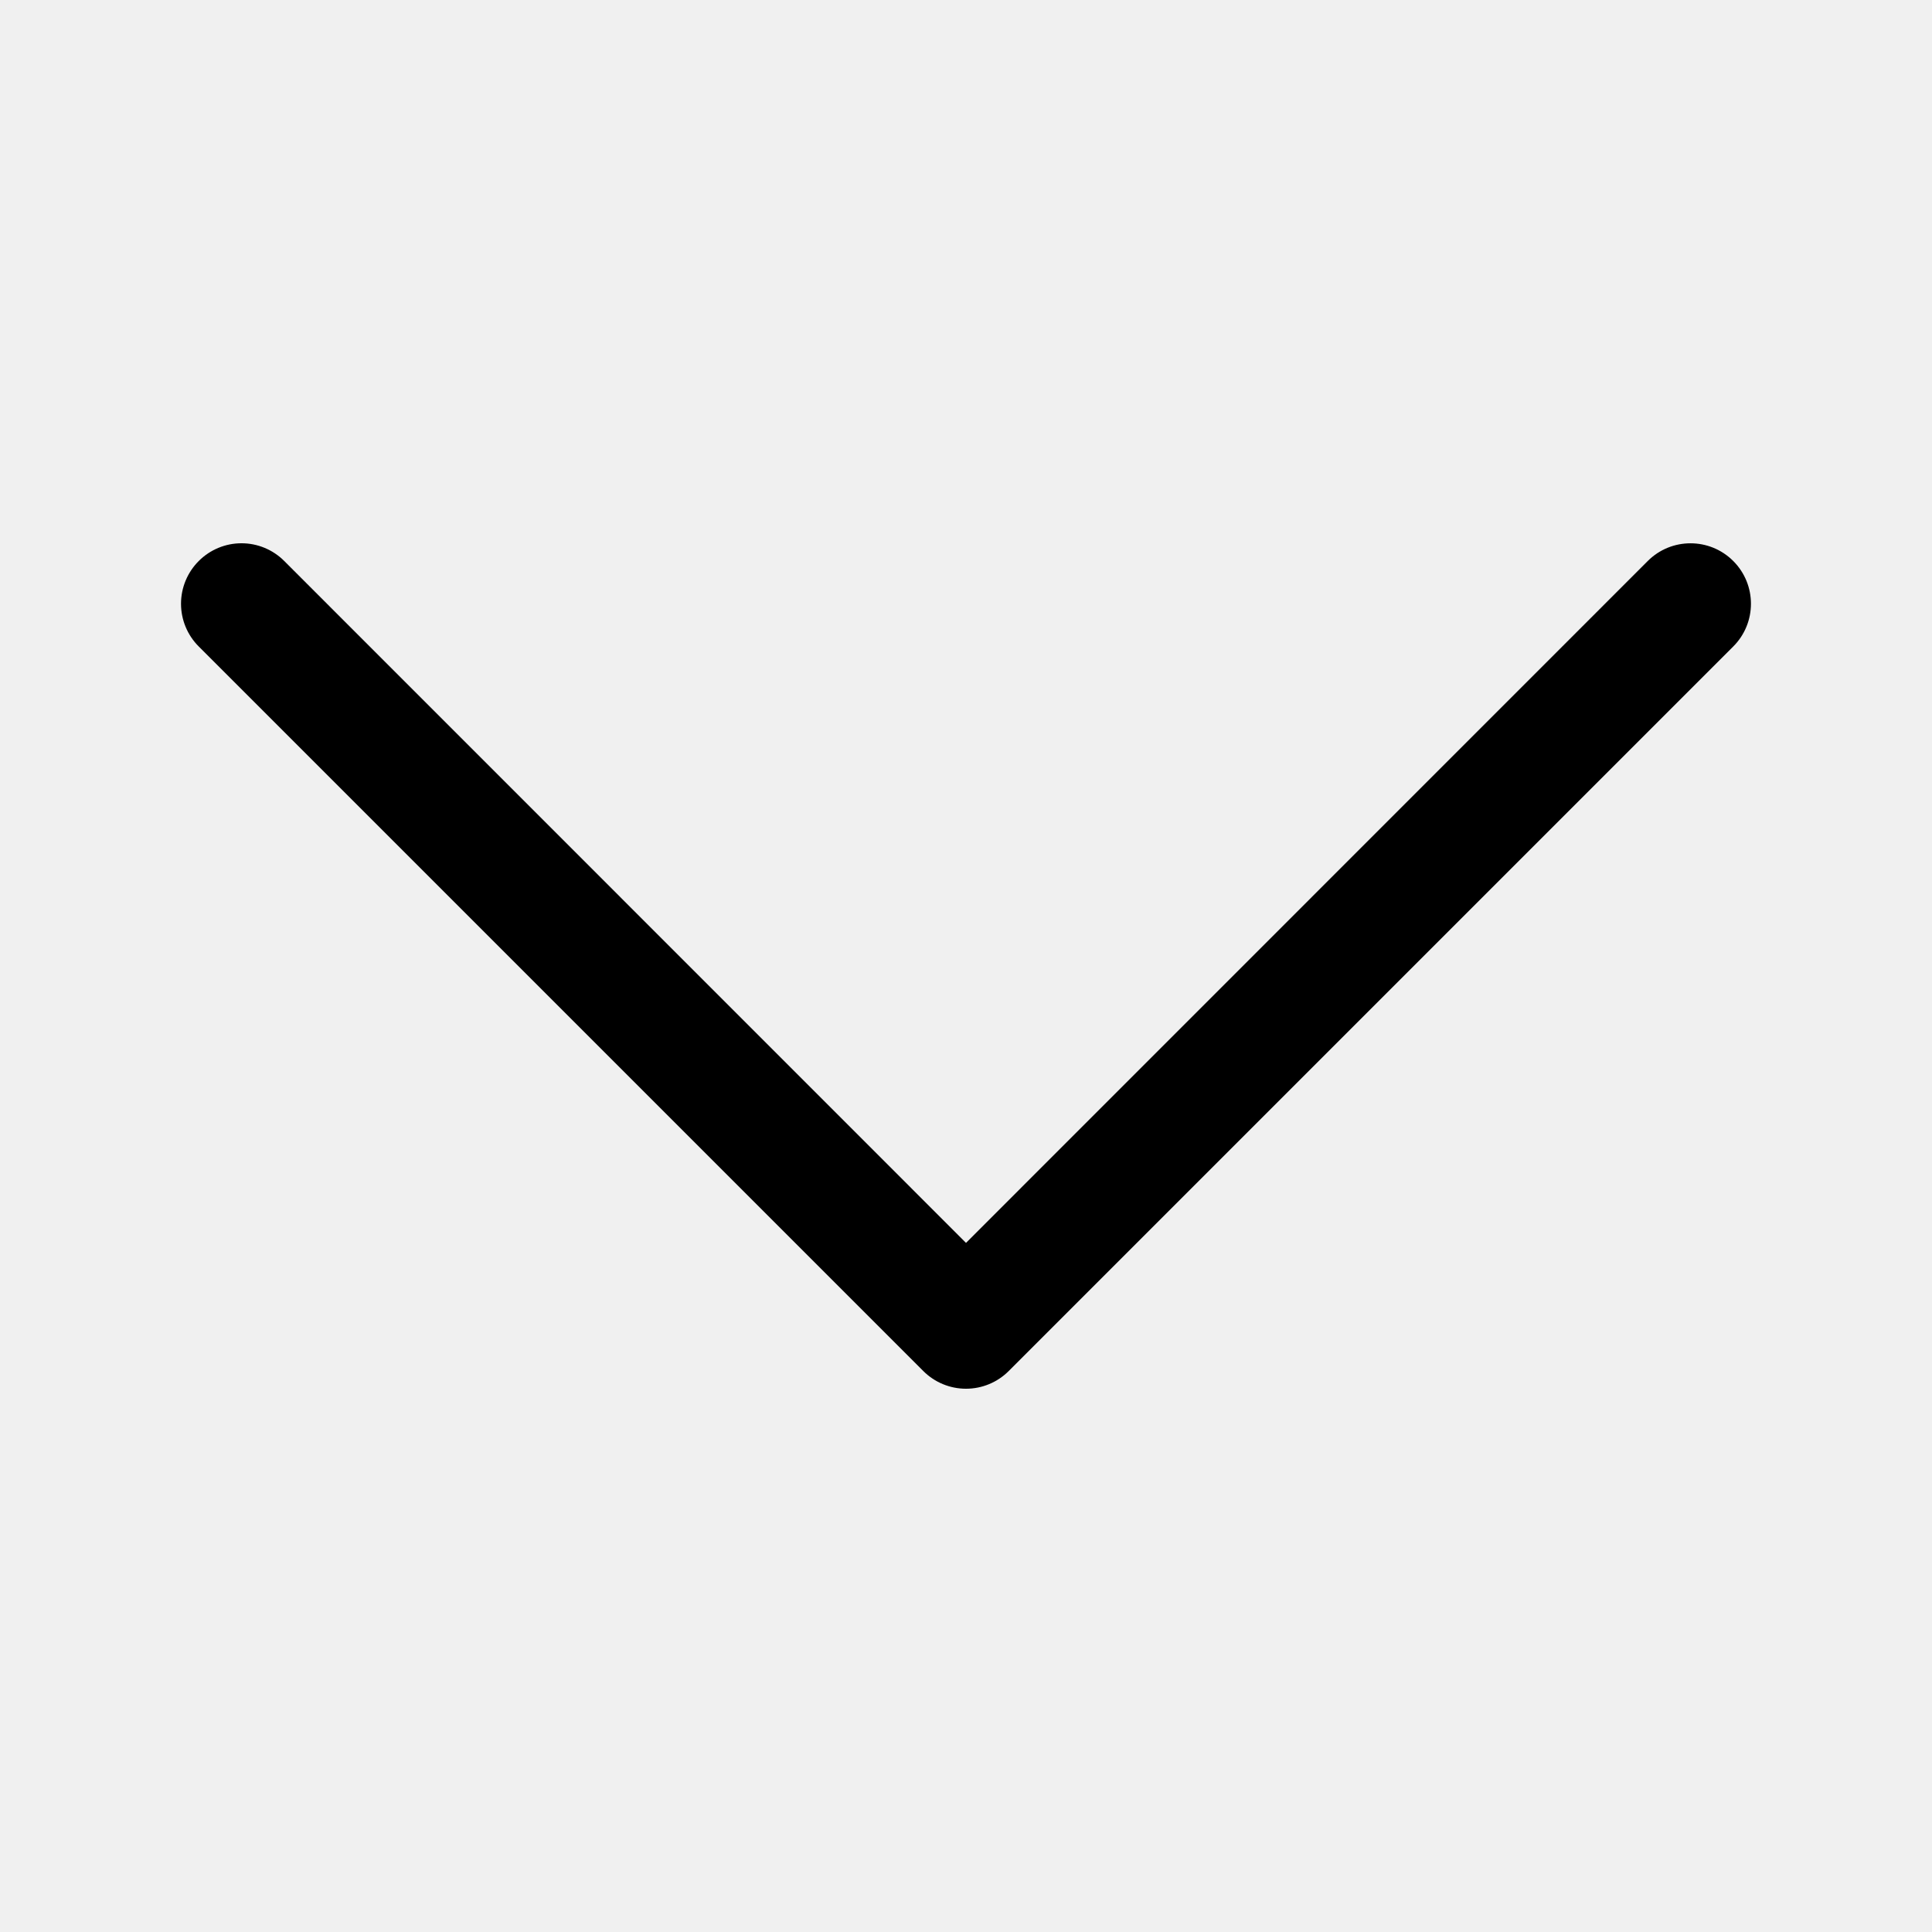
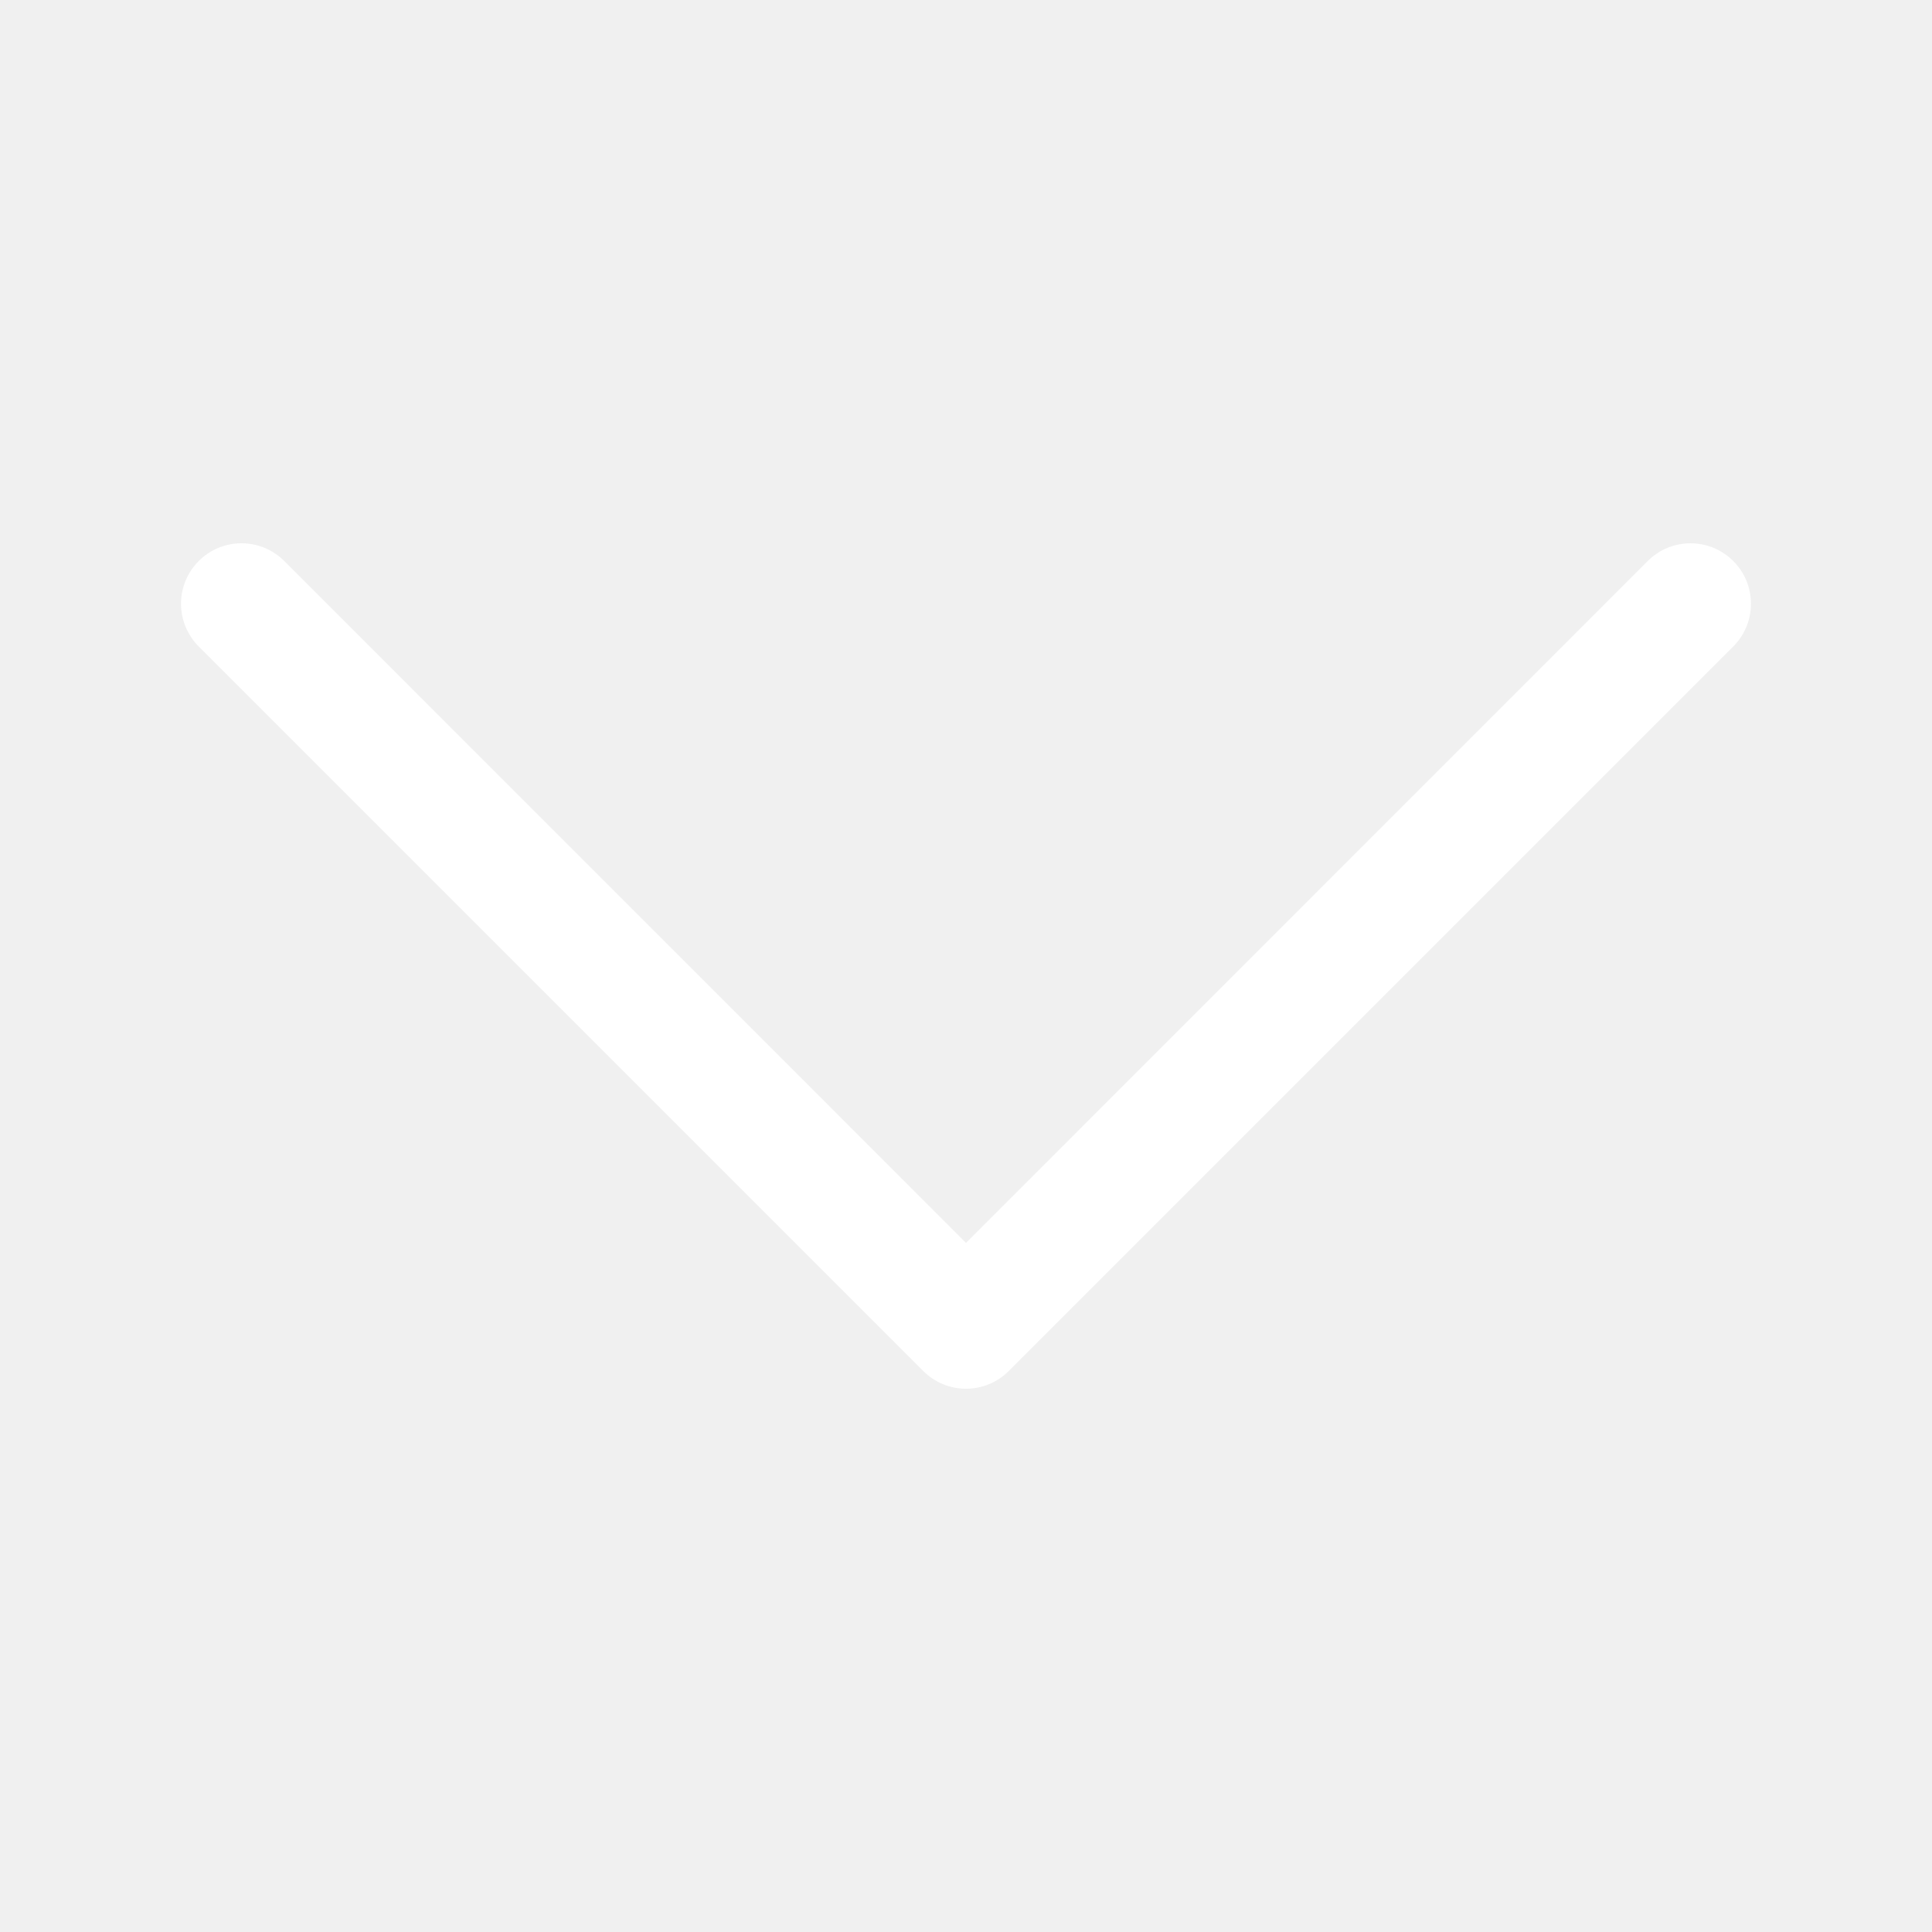
- <svg xmlns="http://www.w3.org/2000/svg" width="16" height="16" fill="currentColor" class="bi bi-chevron-down" viewBox="0 0 16 16">
+ <svg xmlns="http://www.w3.org/2000/svg" width="16" height="16" fill="white" class="bi bi-chevron-down" viewBox="0 0 16 16">
  <path fill-rule="evenodd" d="M1.646 4.646a.5.5 0 0 1 .708 0L8 10.293l5.646-5.647a.5.5 0 0 1 .708.708l-6 6a.5.5 0 0 1-.708 0l-6-6a.5.5 0 0 1 0-.708z" />
</svg>
